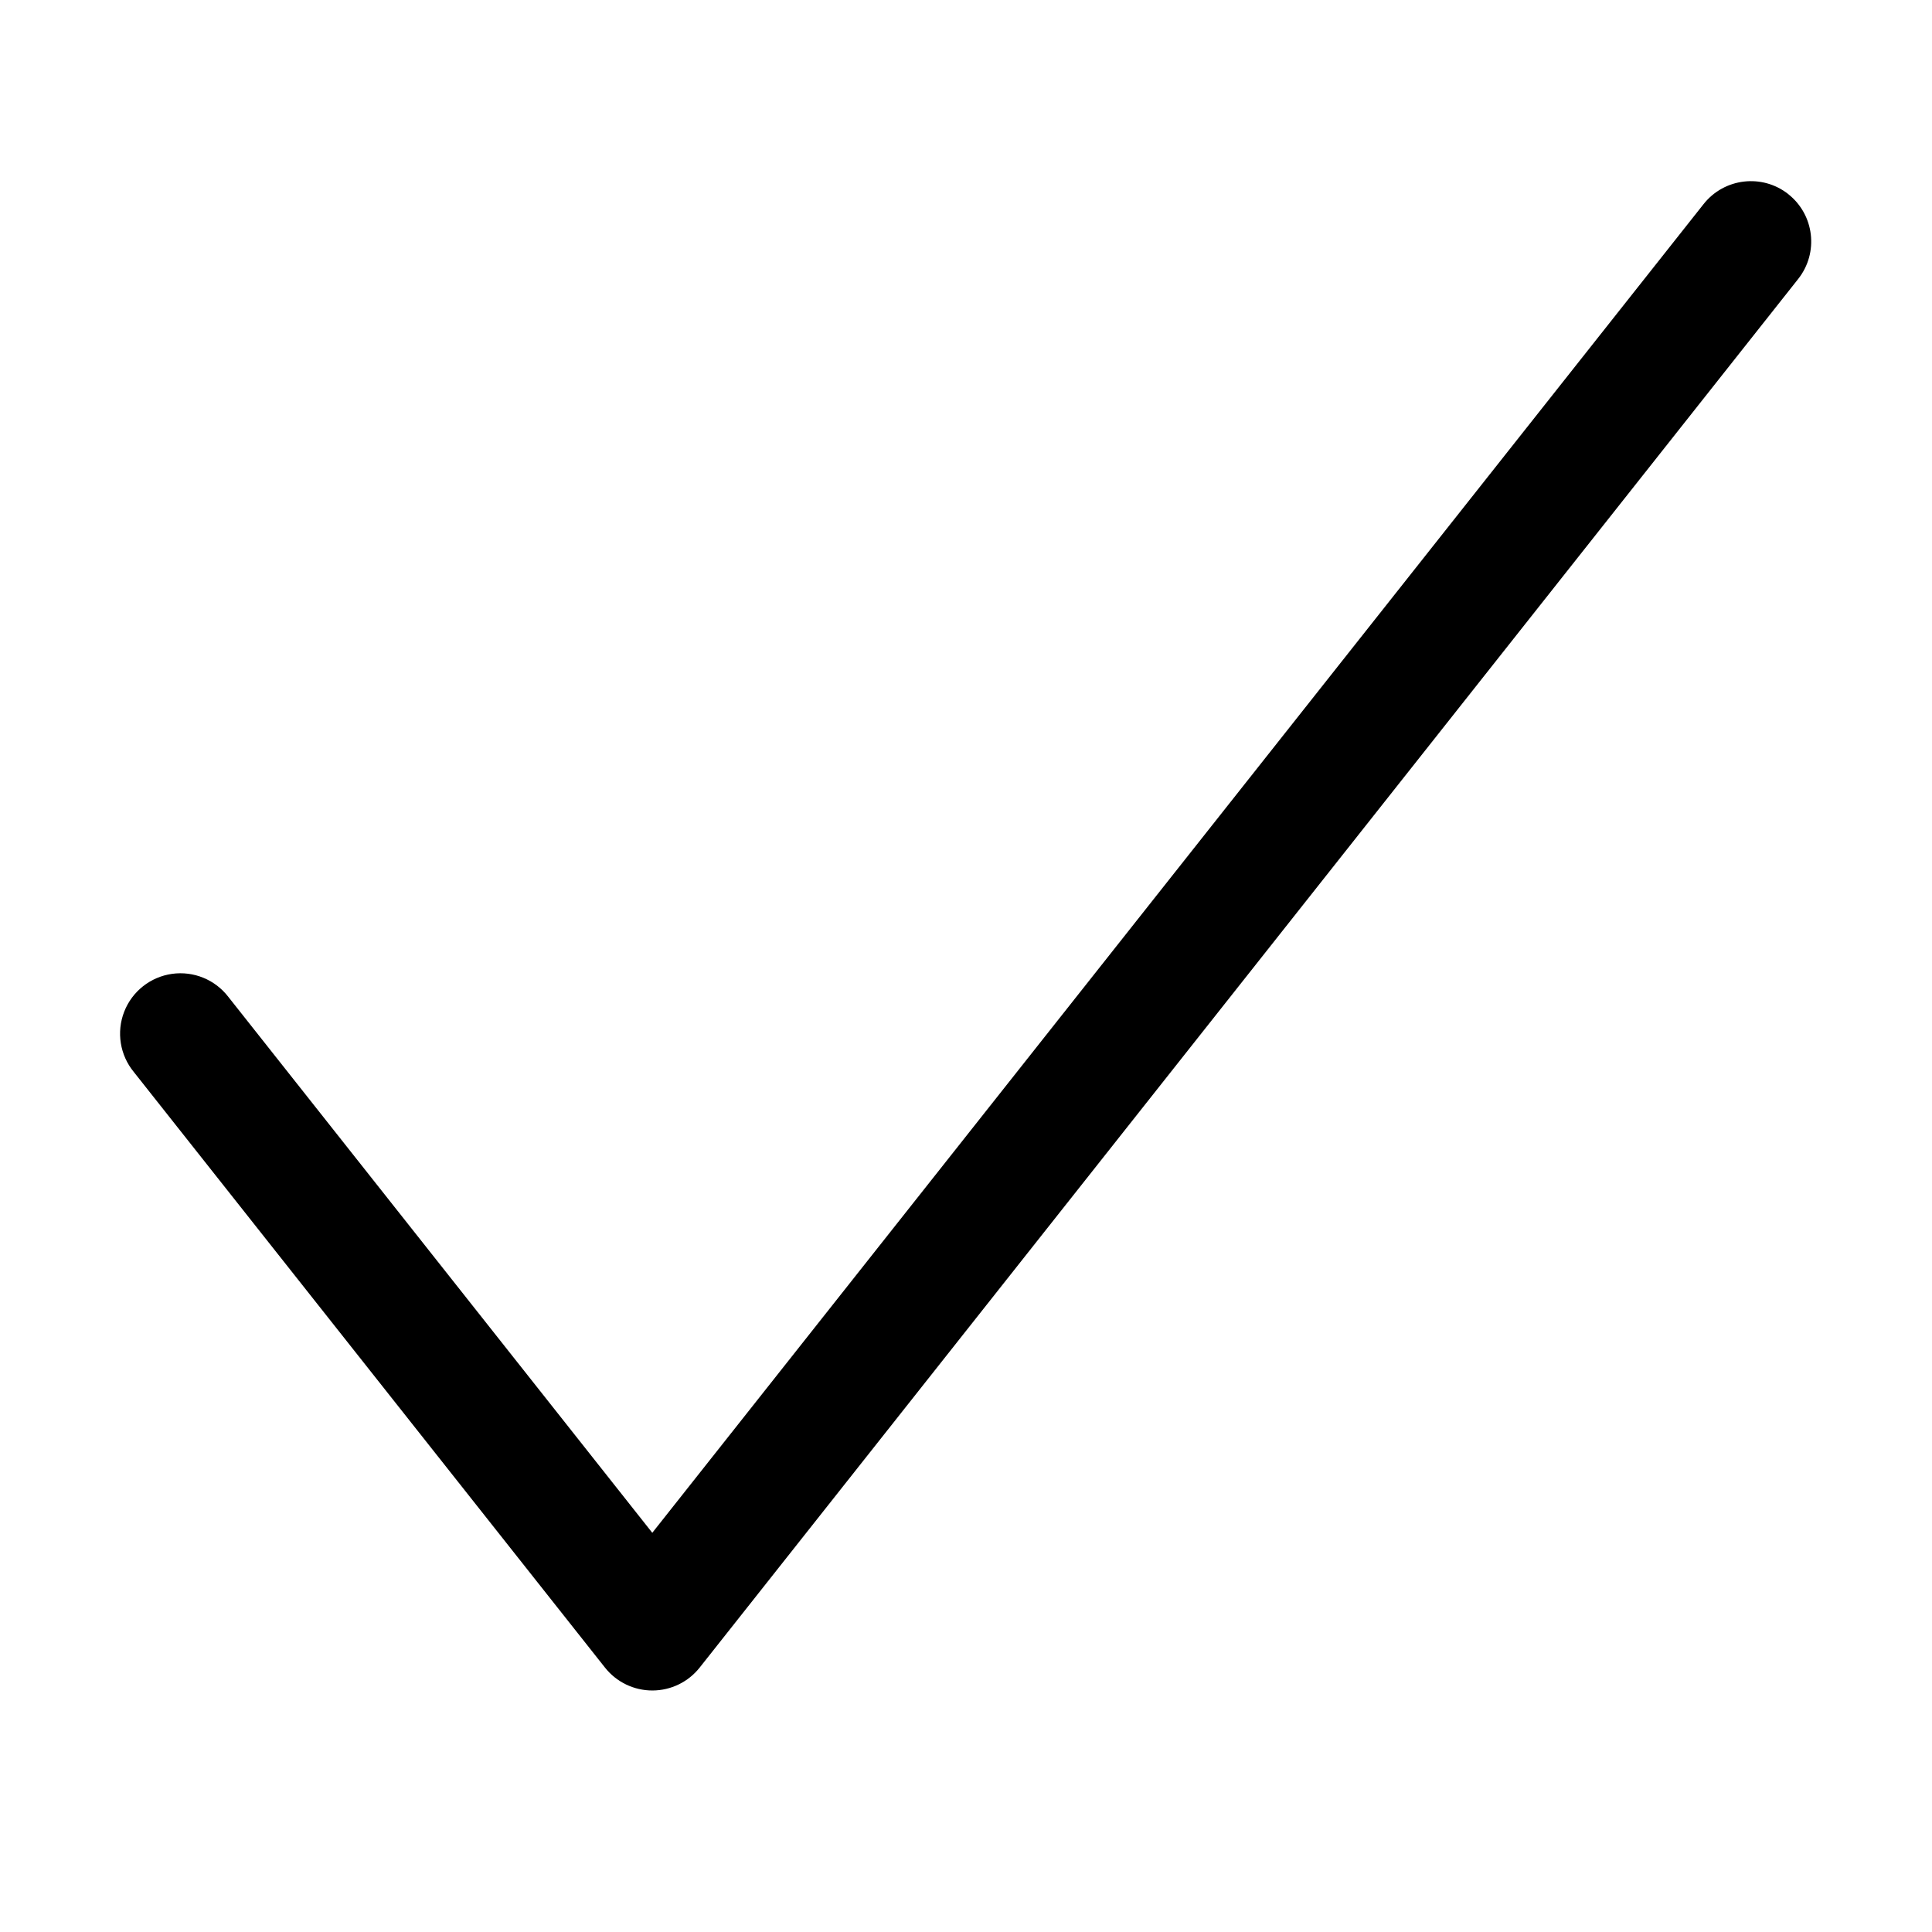
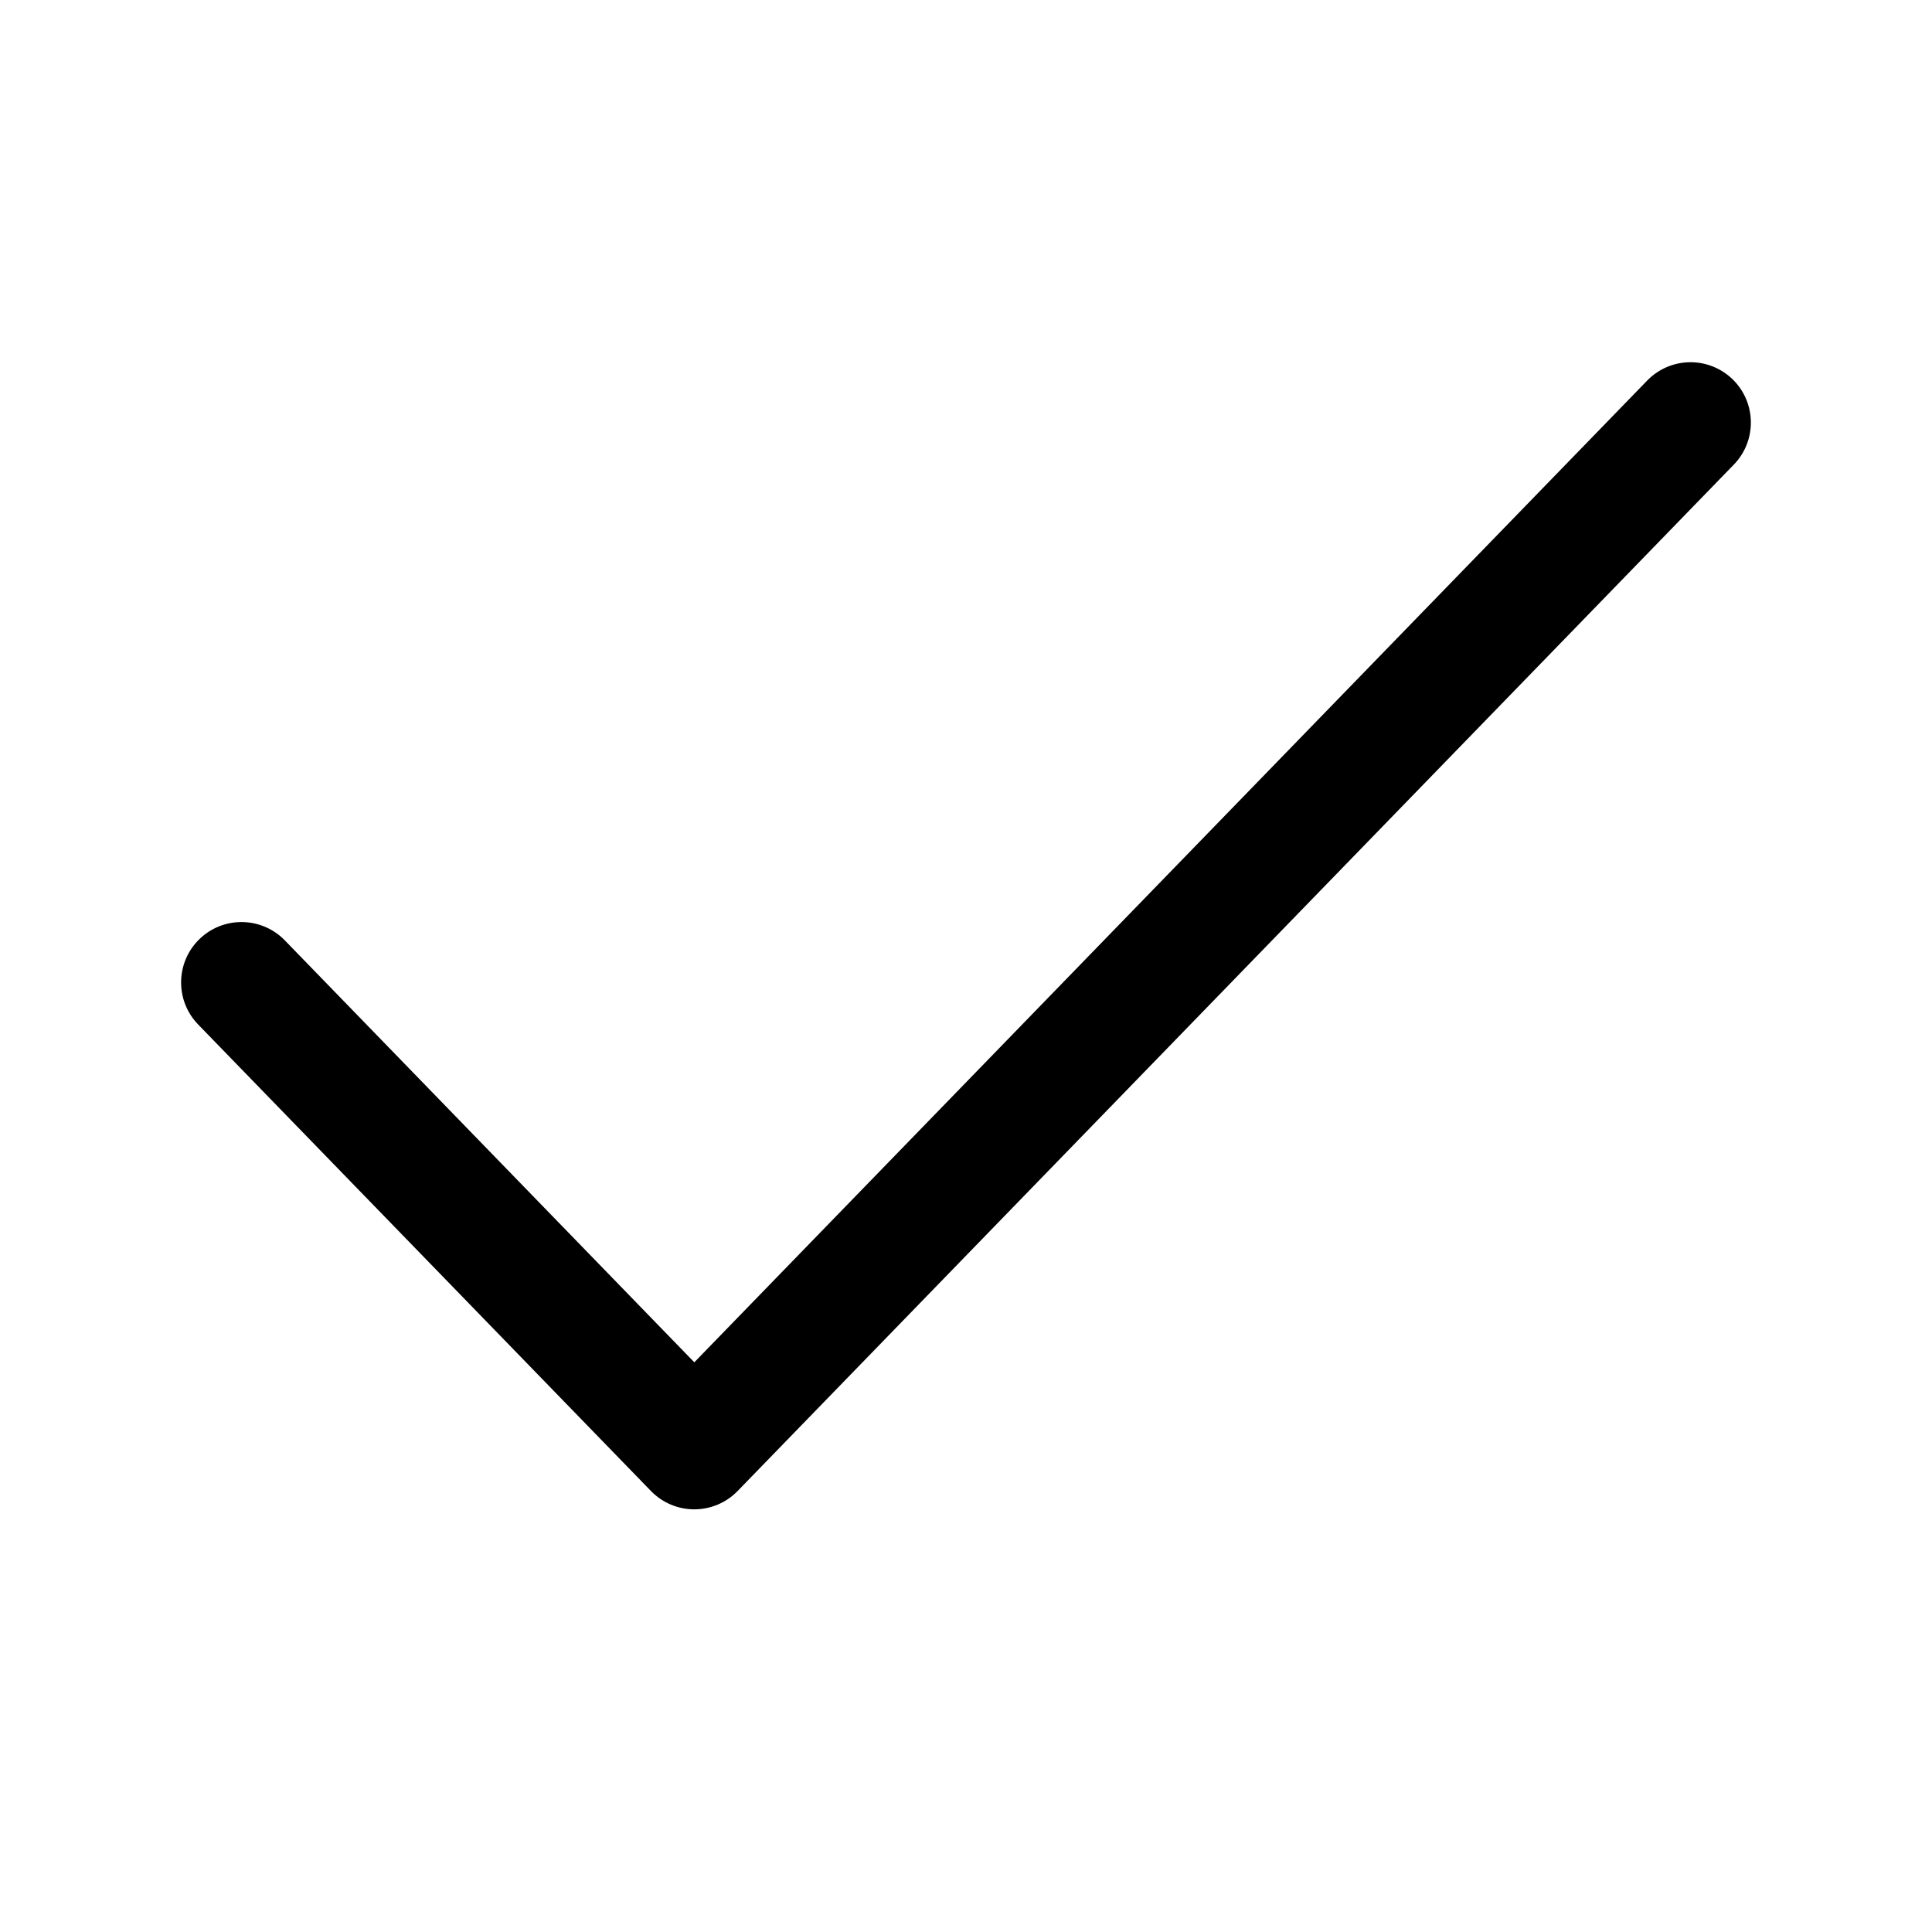
<svg xmlns="http://www.w3.org/2000/svg" width="32" height="32" fill="currentColor" viewBox="0 0 32 32">
-   <path fill-rule="evenodd" d="M29.62 3.216a1 1 0 0 1 .164 1.404l-18.195 23a1 1 0 0 1-1.569 0l-7.804-9.865a1 1 0 1 1 1.568-1.241l7.02 8.874L28.217 3.38a1 1 0 0 1 1.404-.164Z" clip-rule="evenodd" />
+   <path fill-rule="evenodd" d="M28.697 6.282a1 1 0 0 1 .02 1.414l-16.5 17a1 1 0 0 1-1.435 0l-7.5-7.727a1 1 0 0 1 1.436-1.393l6.782 6.988 15.782-16.26a1 1 0 0 1 1.415-.022Z" clip-rule="evenodd" />
</svg>
